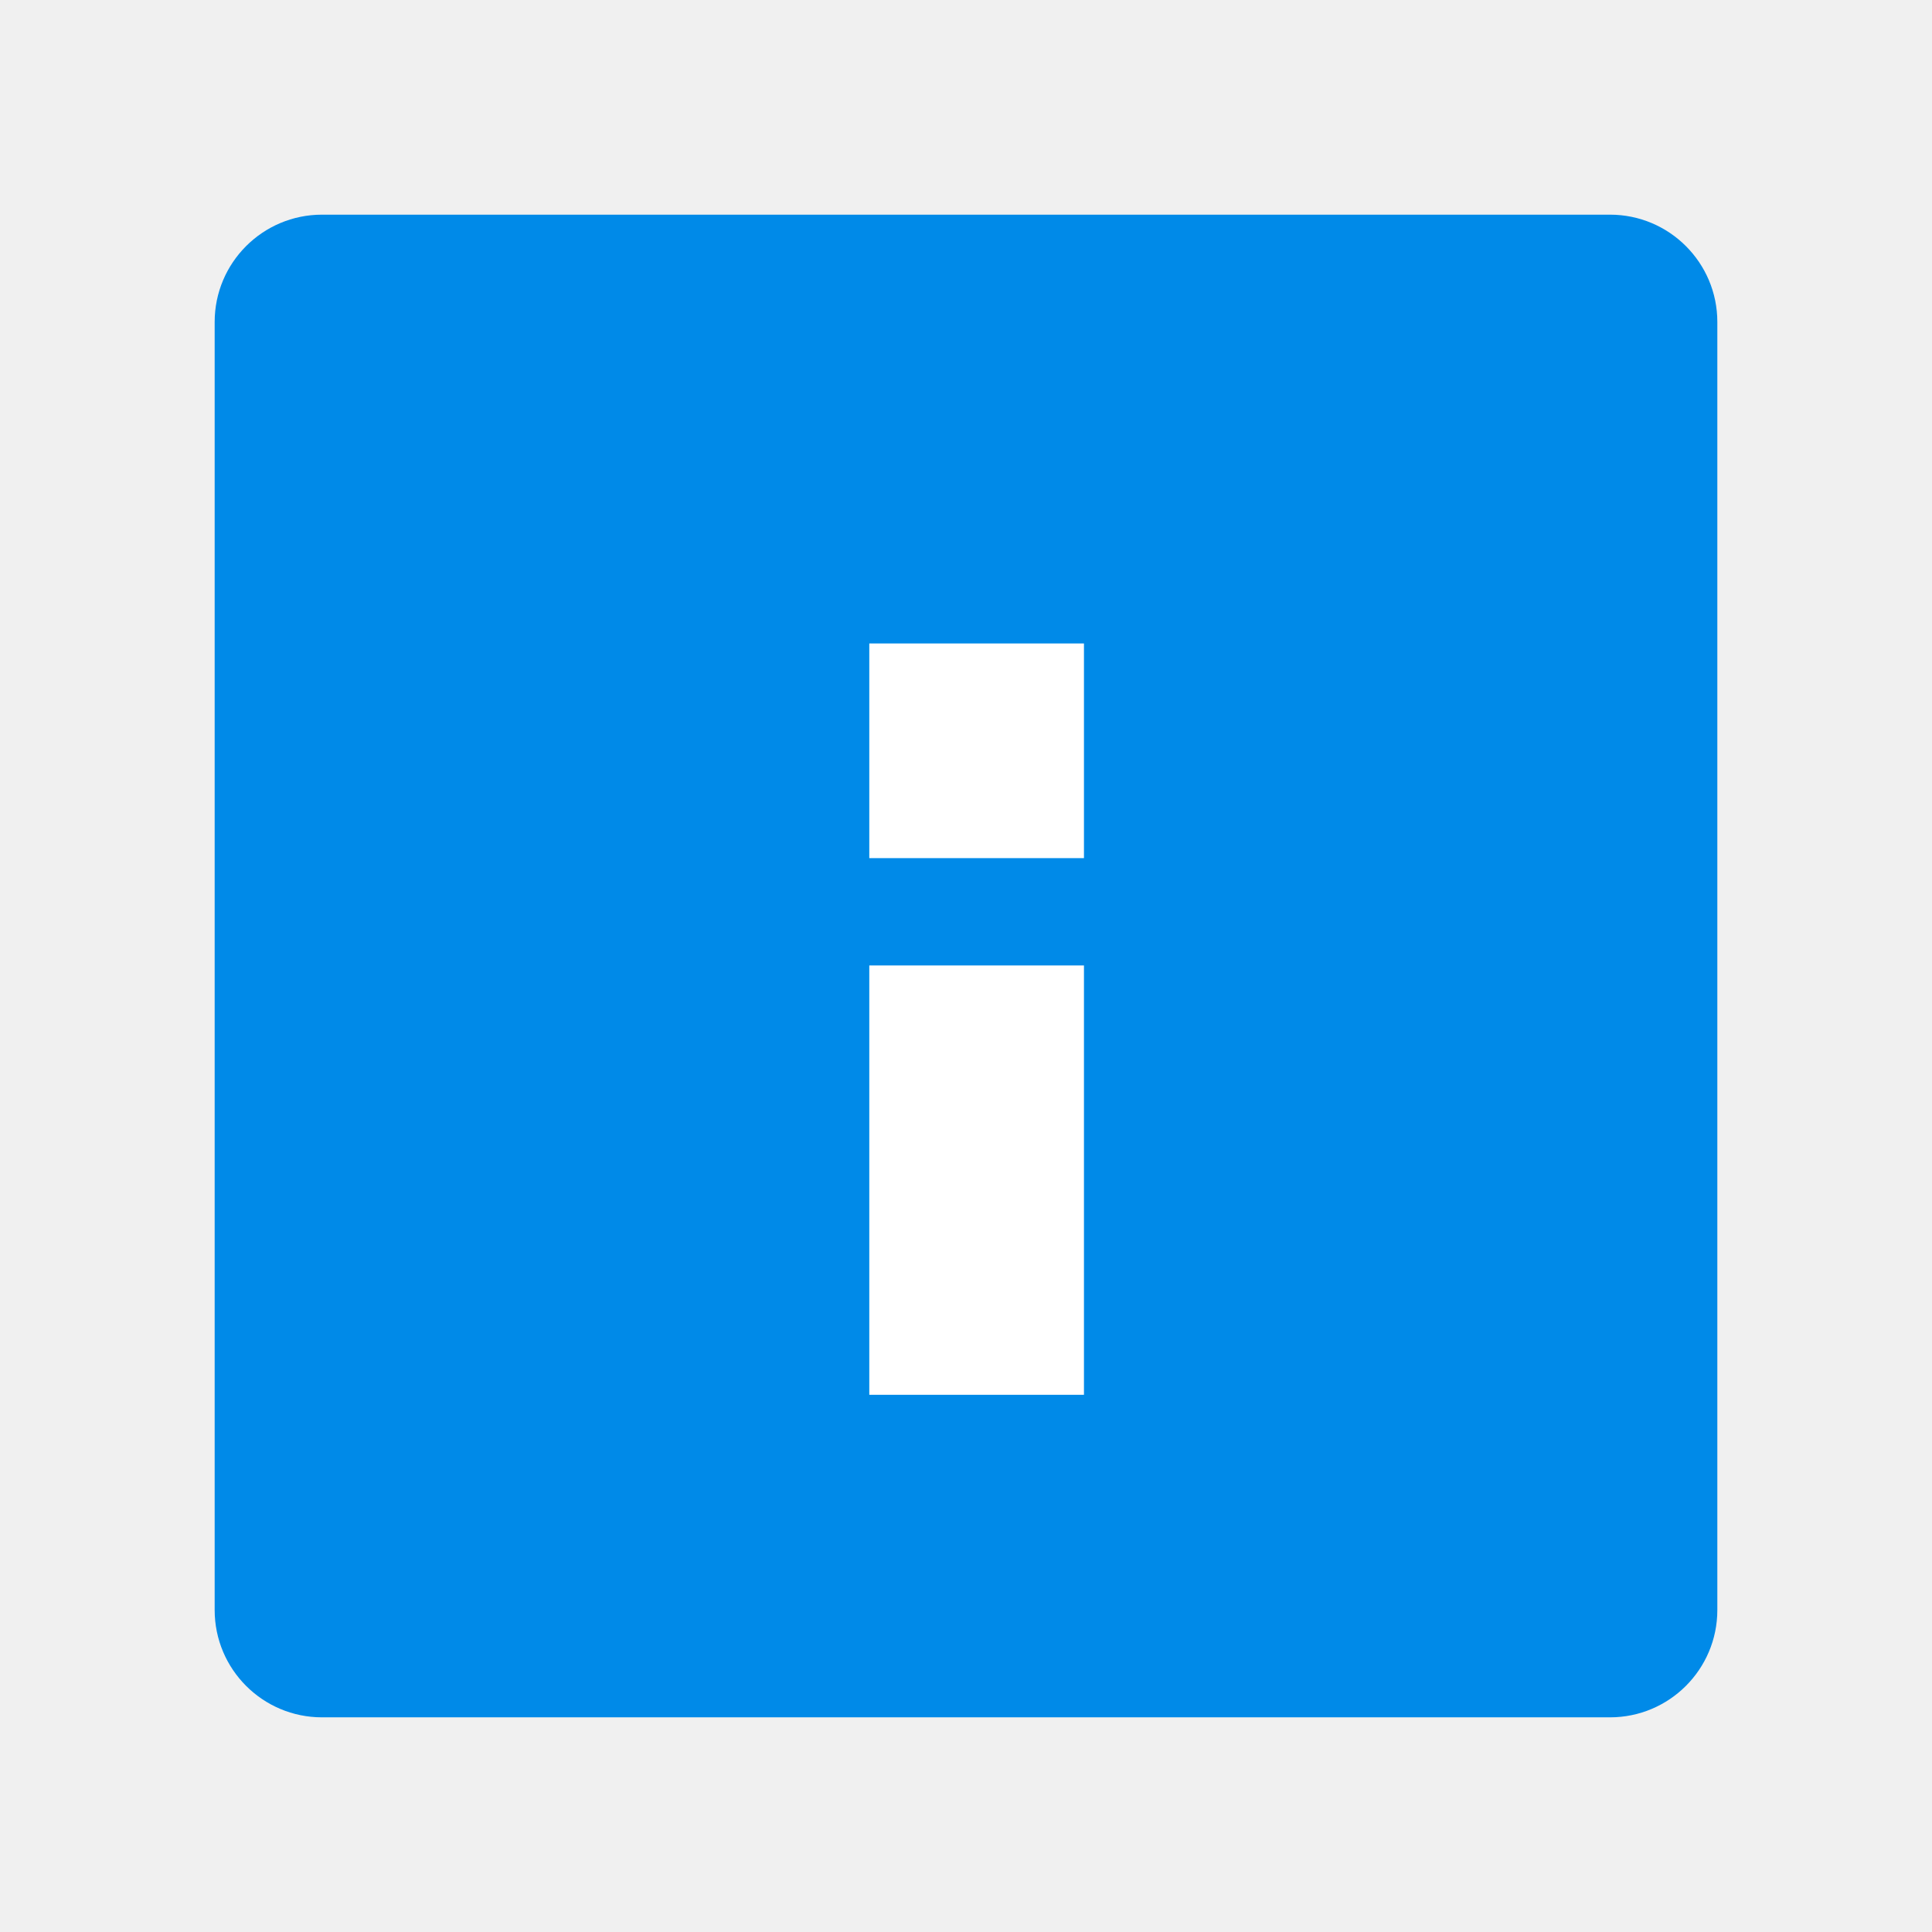
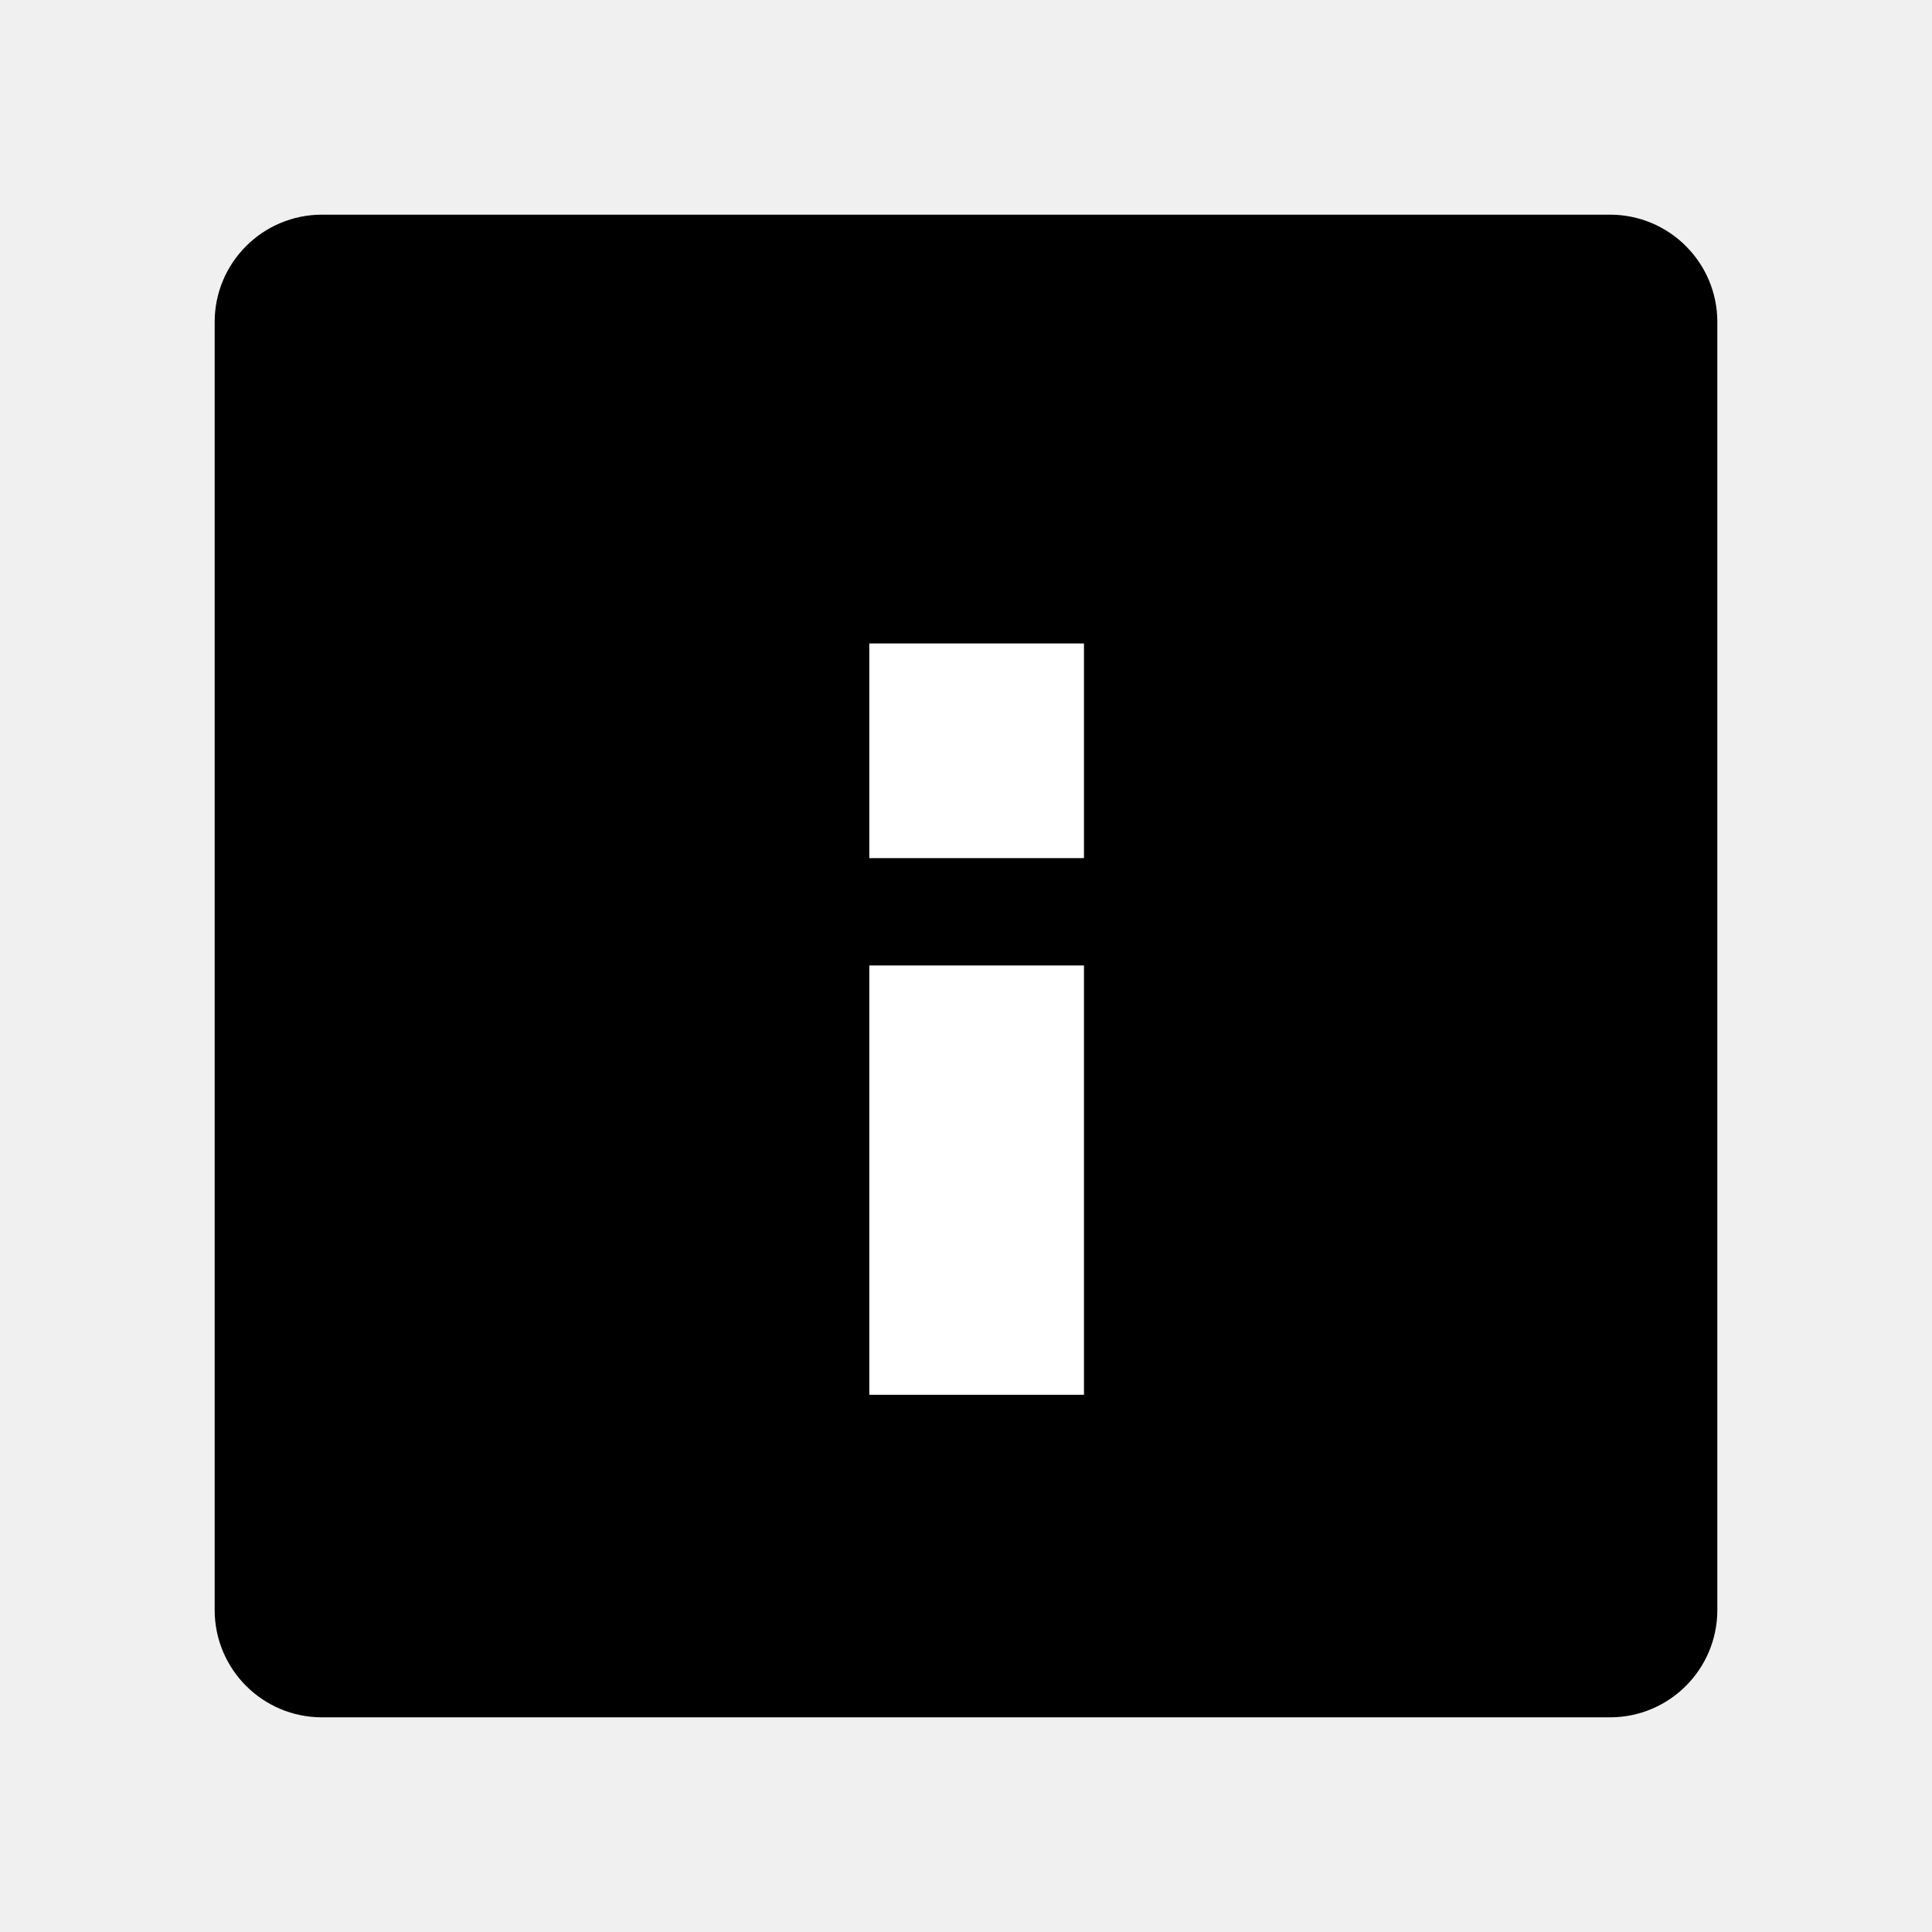
- <svg xmlns="http://www.w3.org/2000/svg" id="Layer_1" data-name="Layer 1" viewBox="0 0 18 18">
-   <rect x="2" y="2" width="14" height="14" rx="1" ry="1" transform="translate(18 18) rotate(180)" style="fill:#008ae8" />
-   <rect x="8.099" y="5.995" width="2" height="2" transform="translate(18.198 13.99) rotate(180)" style="fill:#fff" />
-   <rect x="8.099" y="8.995" width="2" height="4" transform="translate(18.198 21.99) rotate(180)" style="fill:#fff" />
+ <svg xmlns="http://www.w3.org/2000/svg" id="3e7af78a-d9fa-47b5-b1a4-a4068b3d9440" data-name="Layer 1" viewBox="0 0 18 18">
+   <rect x="2" y="2" width="14" height="14" rx="1" ry="1" transform="translate(18 18) rotate(180)" />
+   <rect x="8.099" y="5.995" width="2" height="2" transform="translate(18.198 13.99) rotate(180)" fill="#fff" />
+   <rect x="8.099" y="8.995" width="2" height="4" transform="translate(18.198 21.99) rotate(180)" fill="#fff" />
</svg>
